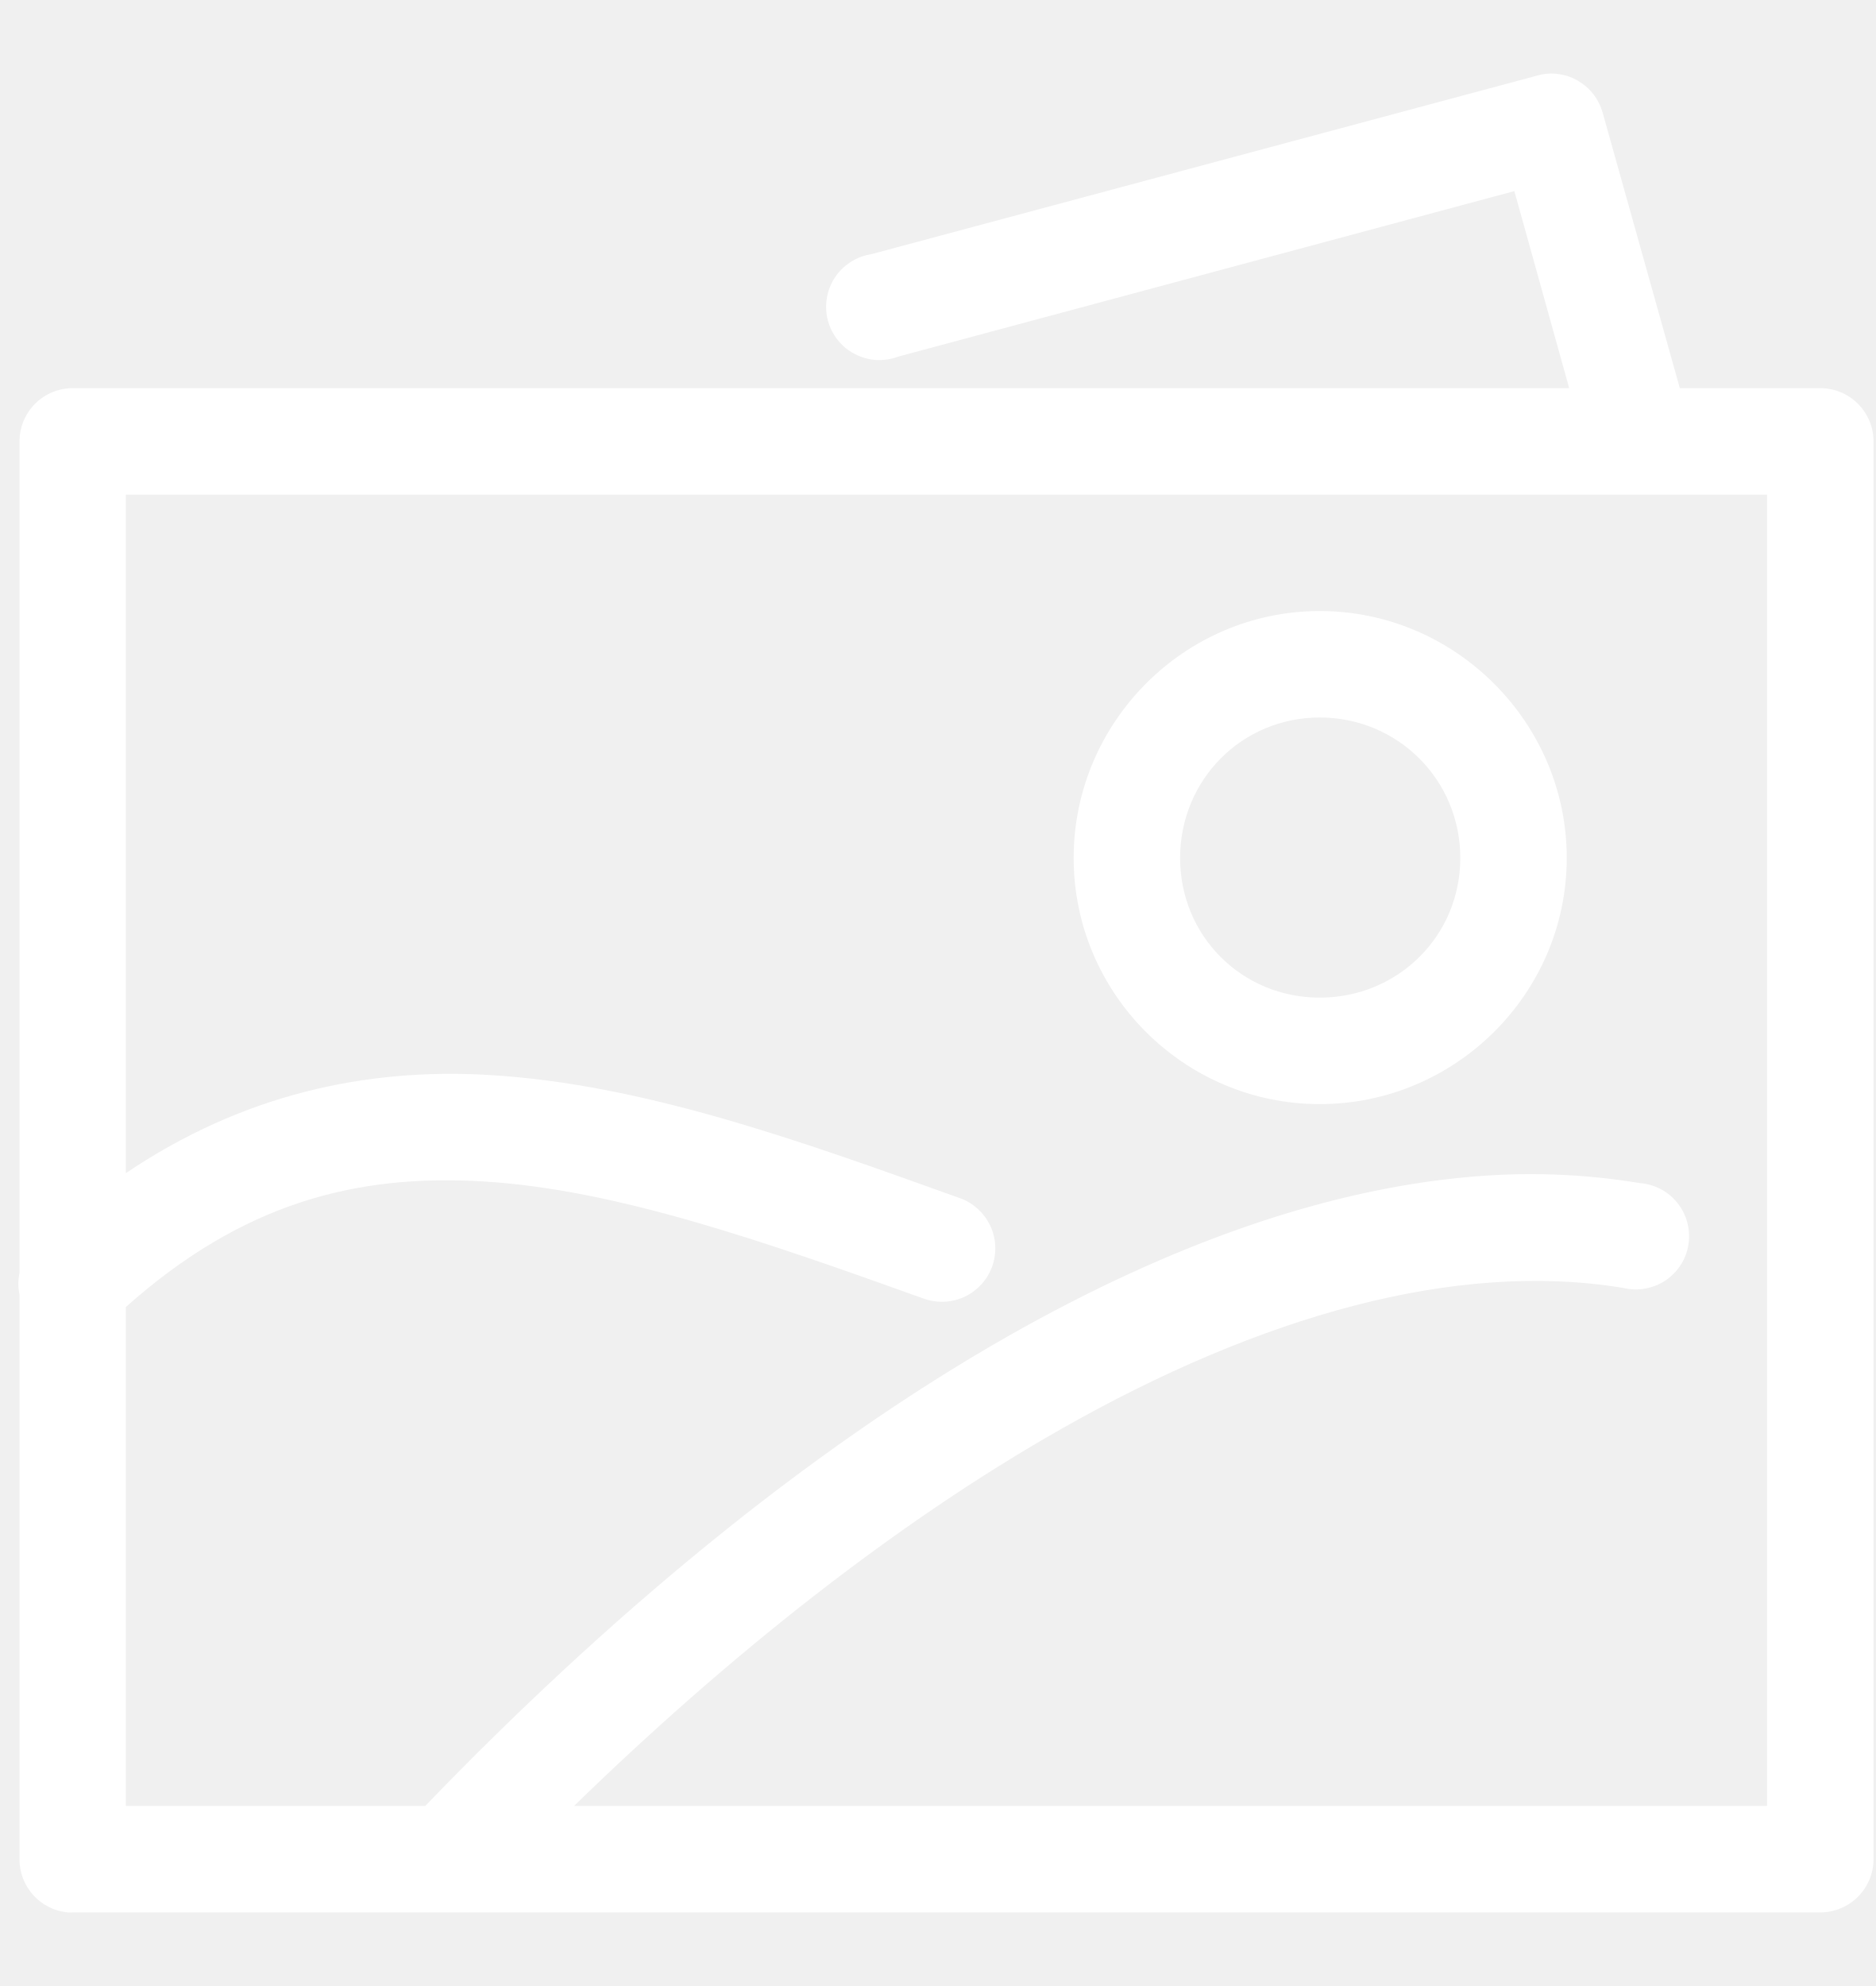
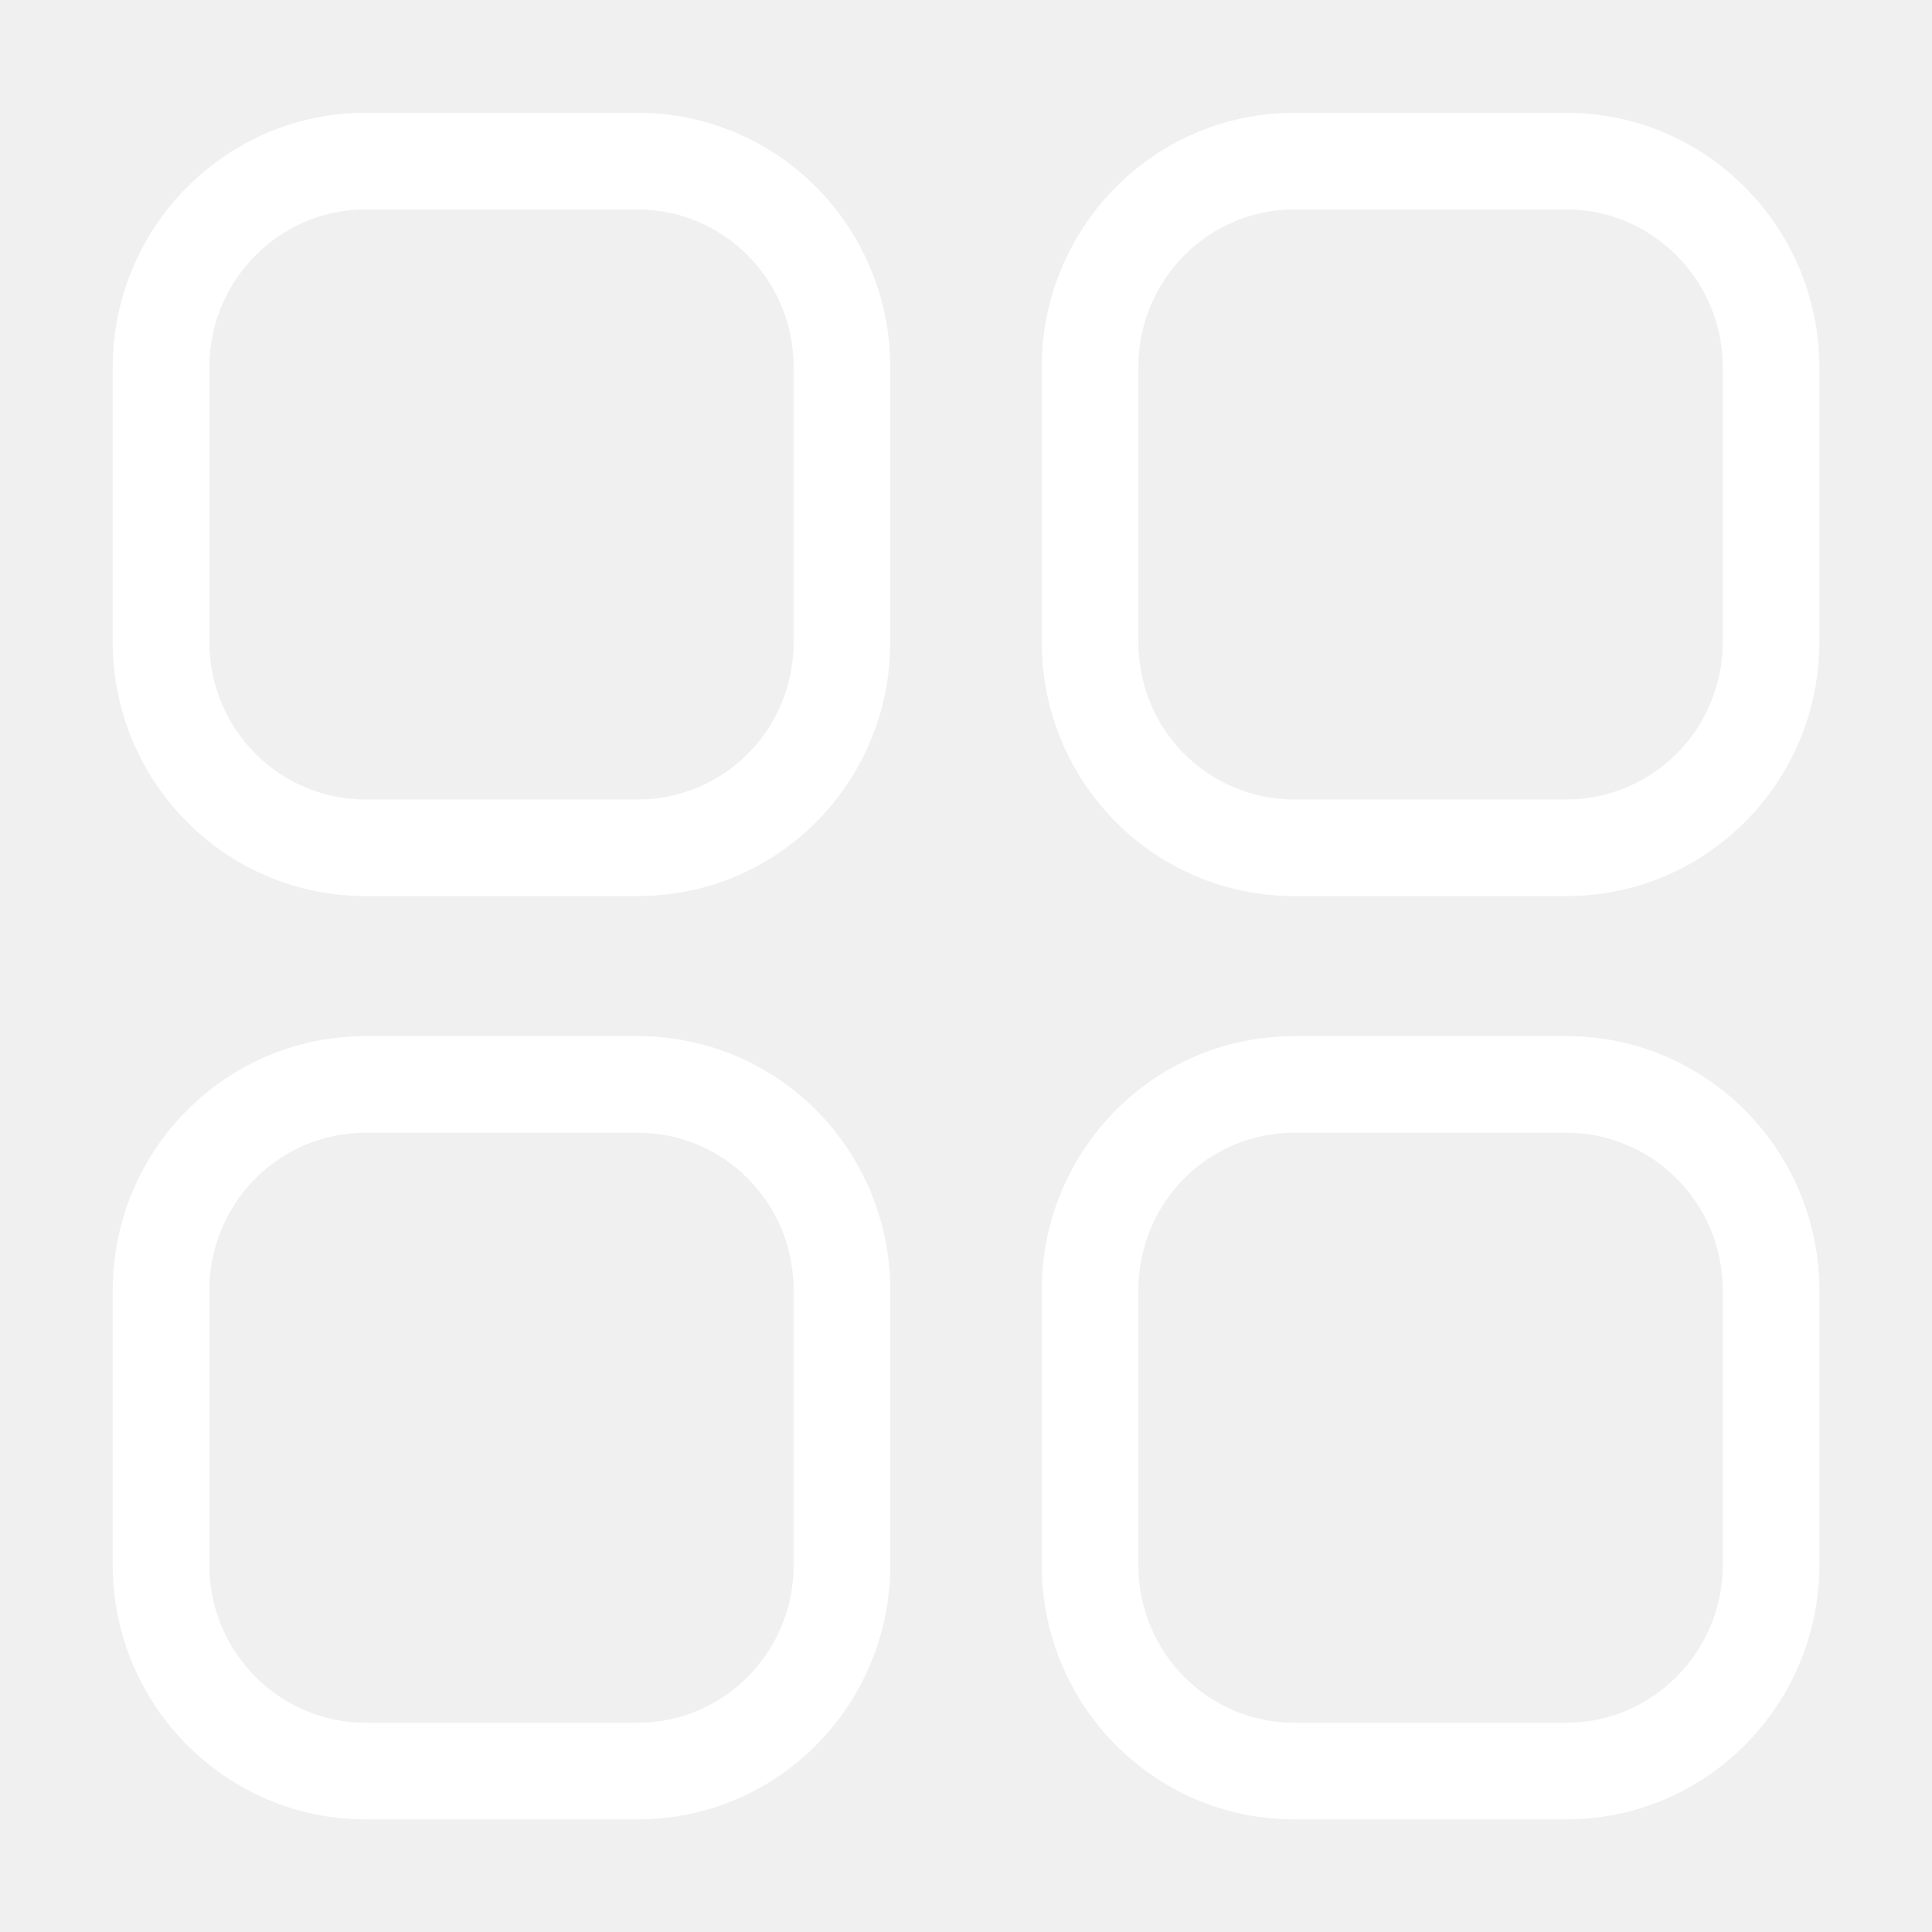
- <svg xmlns="http://www.w3.org/2000/svg" width="17" height="18" viewBox="0 0 17 18" fill="none">
-   <path d="M14.014 0.669C13.989 0.672 13.963 0.677 13.939 0.684L7.894 2.305C7.828 2.315 7.764 2.34 7.708 2.377C7.651 2.414 7.603 2.462 7.566 2.519C7.53 2.575 7.505 2.639 7.495 2.706C7.484 2.773 7.488 2.841 7.505 2.906C7.523 2.971 7.554 3.032 7.596 3.084C7.639 3.137 7.692 3.18 7.752 3.21C7.812 3.241 7.878 3.259 7.945 3.263C8.013 3.266 8.08 3.256 8.143 3.232L13.728 1.732L14.225 3.518H0.659C0.531 3.518 0.409 3.569 0.318 3.659C0.228 3.75 0.177 3.872 0.177 4V11.537C0.163 11.602 0.163 11.668 0.177 11.733V16.851C0.176 16.971 0.221 17.087 0.302 17.177C0.383 17.266 0.494 17.322 0.614 17.333C0.629 17.334 0.644 17.334 0.659 17.333H16.501C16.629 17.333 16.752 17.282 16.842 17.192C16.933 17.101 16.984 16.978 16.984 16.851V4C16.984 3.872 16.933 3.75 16.842 3.659C16.752 3.569 16.629 3.518 16.501 3.518H15.228L14.527 1.016C14.495 0.907 14.427 0.813 14.333 0.75C14.24 0.686 14.127 0.658 14.014 0.669ZM1.141 4.483H16.019V16.368H5.204C6.596 15.013 8.117 13.803 9.628 12.947C11.422 11.929 13.194 11.422 14.715 11.673C14.78 11.689 14.847 11.691 14.913 11.679C14.979 11.668 15.041 11.643 15.097 11.606C15.152 11.569 15.2 11.521 15.236 11.465C15.272 11.409 15.296 11.346 15.306 11.28C15.317 11.214 15.313 11.147 15.296 11.082C15.28 11.018 15.249 10.957 15.208 10.905C15.167 10.853 15.115 10.809 15.056 10.778C14.997 10.747 14.932 10.728 14.866 10.723C14.406 10.647 13.944 10.624 13.472 10.655C12.053 10.749 10.585 11.291 9.153 12.102C7.287 13.16 5.469 14.693 3.855 16.368H1.141V11.846C2.2 10.902 3.229 10.639 4.382 10.708C5.582 10.78 6.918 11.248 8.377 11.771C8.437 11.792 8.5 11.801 8.564 11.798C8.627 11.795 8.689 11.779 8.747 11.752C8.804 11.725 8.855 11.686 8.898 11.639C8.941 11.592 8.973 11.537 8.995 11.477C9.016 11.417 9.025 11.353 9.022 11.29C9.019 11.226 9.003 11.164 8.976 11.107C8.948 11.05 8.91 10.998 8.863 10.956C8.816 10.913 8.761 10.88 8.701 10.859C7.242 10.336 5.836 9.827 4.435 9.743C3.316 9.677 2.197 9.92 1.141 10.633V4.483ZM11.964 5.538C10.735 5.538 9.733 6.548 9.733 7.776C9.733 9.005 10.735 10.007 11.964 10.007C13.193 10.007 14.203 9.005 14.203 7.776C14.203 6.548 13.193 5.538 11.964 5.538ZM11.964 6.503C12.672 6.503 13.238 7.069 13.238 7.776C13.238 8.483 12.672 9.042 11.964 9.042C11.257 9.042 10.698 8.483 10.698 7.776C10.698 7.069 11.257 6.503 11.964 6.503Z" fill="white" />
+ <svg xmlns="http://www.w3.org/2000/svg" width="20" height="20" viewBox="0 0 20 20" fill="none">
+   <path d="M6.6 11.226L6.6 10.726H6.6V11.226ZM8.716 16.201L9.216 16.201V16.201H8.716ZM6.6 18.334V18.834H6.6L6.6 18.334ZM3.783 18.334L3.783 18.834H3.783V18.334ZM1.667 16.201H1.167V16.201L1.667 16.201ZM3.783 11.226V10.726H3.783L3.783 11.226ZM18.334 16.201L18.834 16.201V16.201H18.334ZM13.4 18.334L13.4 18.834H13.4V18.334ZM11.284 16.201H10.784V16.201L11.284 16.201ZM13.4 11.226V10.726H13.4L13.4 11.226ZM6.6 1.668L6.6 1.168H6.6V1.668ZM8.716 3.802H9.216V3.802L8.716 3.802ZM6.6 8.776V9.276H6.6L6.6 8.776ZM3.783 8.776L3.783 9.276H3.783V8.776ZM1.667 3.802L1.167 3.802V3.802H1.667ZM3.783 1.668V1.168H3.783L3.783 1.668ZM18.334 3.802H18.834V3.802L18.334 3.802ZM13.4 8.776L13.4 9.276H13.4V8.776ZM11.284 3.802L10.784 3.802V3.802H11.284ZM13.4 1.668V1.168H13.4L13.4 1.668ZM6.6 11.226L6.6 11.726C7.494 11.726 8.216 12.449 8.216 13.36H8.716H9.216C9.216 11.905 8.055 10.726 6.6 10.726L6.6 11.226ZM8.716 13.36H8.216V16.201H8.716H9.216V13.36H8.716ZM8.716 16.201L8.216 16.201C8.216 17.105 7.494 17.834 6.6 17.834L6.6 18.334L6.6 18.834C8.056 18.834 9.216 17.647 9.216 16.201L8.716 16.201ZM6.6 18.334V17.834H3.783V18.334V18.834H6.6V18.334ZM3.783 18.334L3.783 17.834C2.896 17.834 2.167 17.104 2.167 16.201L1.667 16.201L1.167 16.201C1.167 17.648 2.336 18.834 3.783 18.834L3.783 18.334ZM1.667 16.201H2.167V13.36H1.667H1.167V16.201H1.667ZM1.667 13.36H2.167C2.167 12.45 2.895 11.726 3.783 11.726L3.783 11.226L3.783 10.726C2.337 10.726 1.167 11.904 1.167 13.36H1.667ZM3.783 11.226V11.726H6.6V11.226V10.726H3.783V11.226ZM16.216 11.226V11.726C17.104 11.726 17.834 12.45 17.834 13.36H18.334H18.834C18.834 11.904 17.662 10.726 16.216 10.726V11.226ZM18.334 13.36H17.834V16.201H18.334H18.834V13.36H18.334ZM18.334 16.201L17.834 16.201C17.833 17.104 17.103 17.834 16.216 17.834V18.334V18.834C17.663 18.834 18.833 17.649 18.834 16.201L18.334 16.201ZM16.216 18.334V17.834H13.4V18.334V18.834H16.216V18.334ZM13.4 18.334L13.4 17.834C12.506 17.834 11.784 17.105 11.784 16.201L11.284 16.201L10.784 16.201C10.784 17.647 11.944 18.834 13.4 18.834L13.4 18.334ZM11.284 16.201H11.784V13.36H11.284H10.784V16.201H11.284ZM11.284 13.36H11.784C11.784 12.449 12.505 11.726 13.4 11.726L13.4 11.226L13.4 10.726C11.944 10.726 10.784 11.905 10.784 13.36H11.284ZM13.4 11.226V11.726H16.216V11.226V10.726H13.4V11.226ZM6.6 1.668L6.6 2.168C7.493 2.168 8.216 2.897 8.216 3.802L8.716 3.802L9.216 3.802C9.216 2.355 8.056 1.168 6.6 1.168L6.6 1.668ZM8.716 3.802H8.216V6.643H8.716H9.216V3.802H8.716ZM8.716 6.643H8.216C8.216 7.554 7.495 8.276 6.6 8.276L6.6 8.776L6.6 9.276C8.055 9.276 9.216 8.098 9.216 6.643H8.716ZM6.6 8.776V8.276H3.783V8.776V9.276H6.6V8.776ZM3.783 8.776L3.783 8.276C2.895 8.276 2.167 7.552 2.167 6.643H1.667H1.167C1.167 8.099 2.337 9.276 3.783 9.276L3.783 8.776ZM1.667 6.643H2.167V3.802H1.667H1.167V6.643H1.667ZM1.667 3.802L2.167 3.802C2.167 2.898 2.897 2.168 3.783 2.168L3.783 1.668L3.783 1.168C2.336 1.168 1.167 2.354 1.167 3.802L1.667 3.802ZM3.783 1.668V2.168H6.6V1.668V1.168H3.783V1.668ZM16.216 1.668V2.168C17.103 2.168 17.833 2.898 17.834 3.802L18.334 3.802L18.834 3.802C18.833 2.354 17.663 1.168 16.216 1.168V1.668ZM18.334 3.802H17.834V6.643H18.334H18.834V3.802H18.334ZM18.334 6.643H17.834C17.834 7.552 17.104 8.276 16.216 8.276V8.776V9.276C17.662 9.276 18.834 8.1 18.834 6.643H18.334ZM16.216 8.776V8.276H13.4V8.776V9.276H16.216V8.776ZM13.4 8.776L13.4 8.276C12.505 8.276 11.784 7.554 11.784 6.643H11.284H10.784C10.784 8.098 11.945 9.276 13.4 9.276L13.4 8.776ZM11.284 6.643H11.784V3.802H11.284H10.784V6.643H11.284ZM11.284 3.802L11.784 3.802C11.784 2.897 12.507 2.168 13.4 2.168L13.4 1.668L13.4 1.168C11.944 1.168 10.784 2.355 10.784 3.802L11.284 3.802ZM13.4 1.668V2.168H16.216V1.668V1.168H13.4V1.668Z" fill="white" />
</svg>
